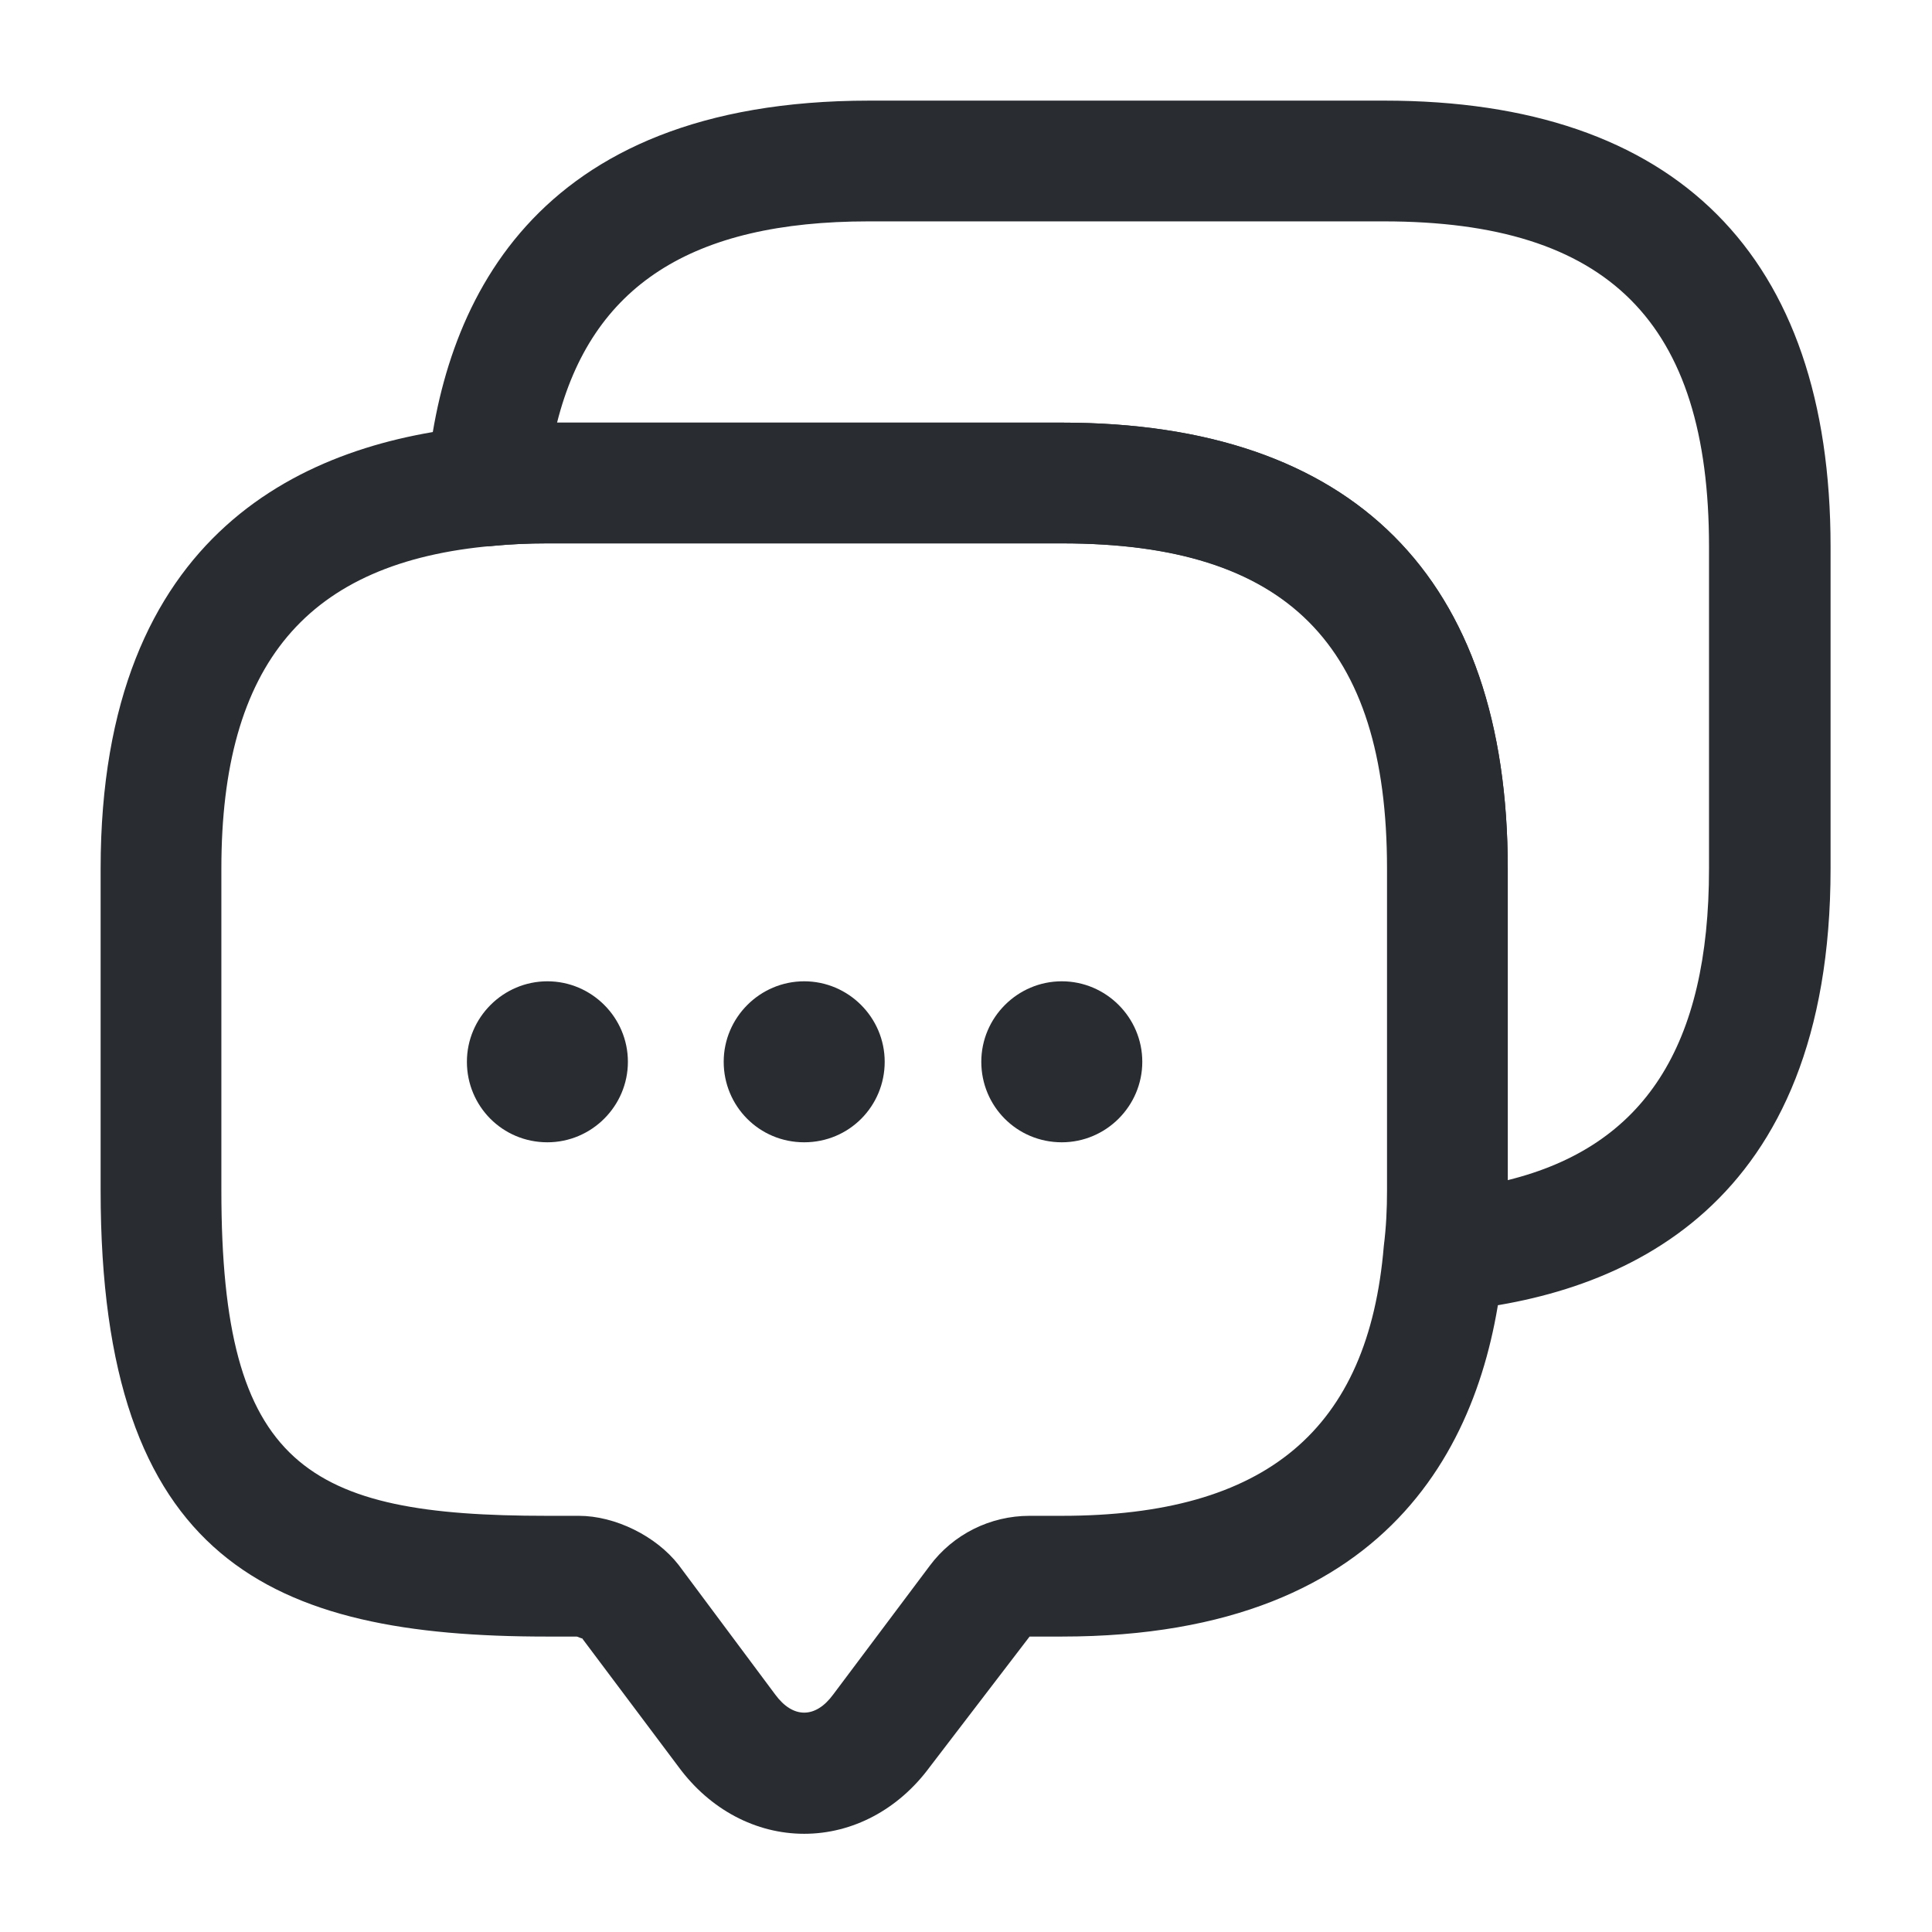
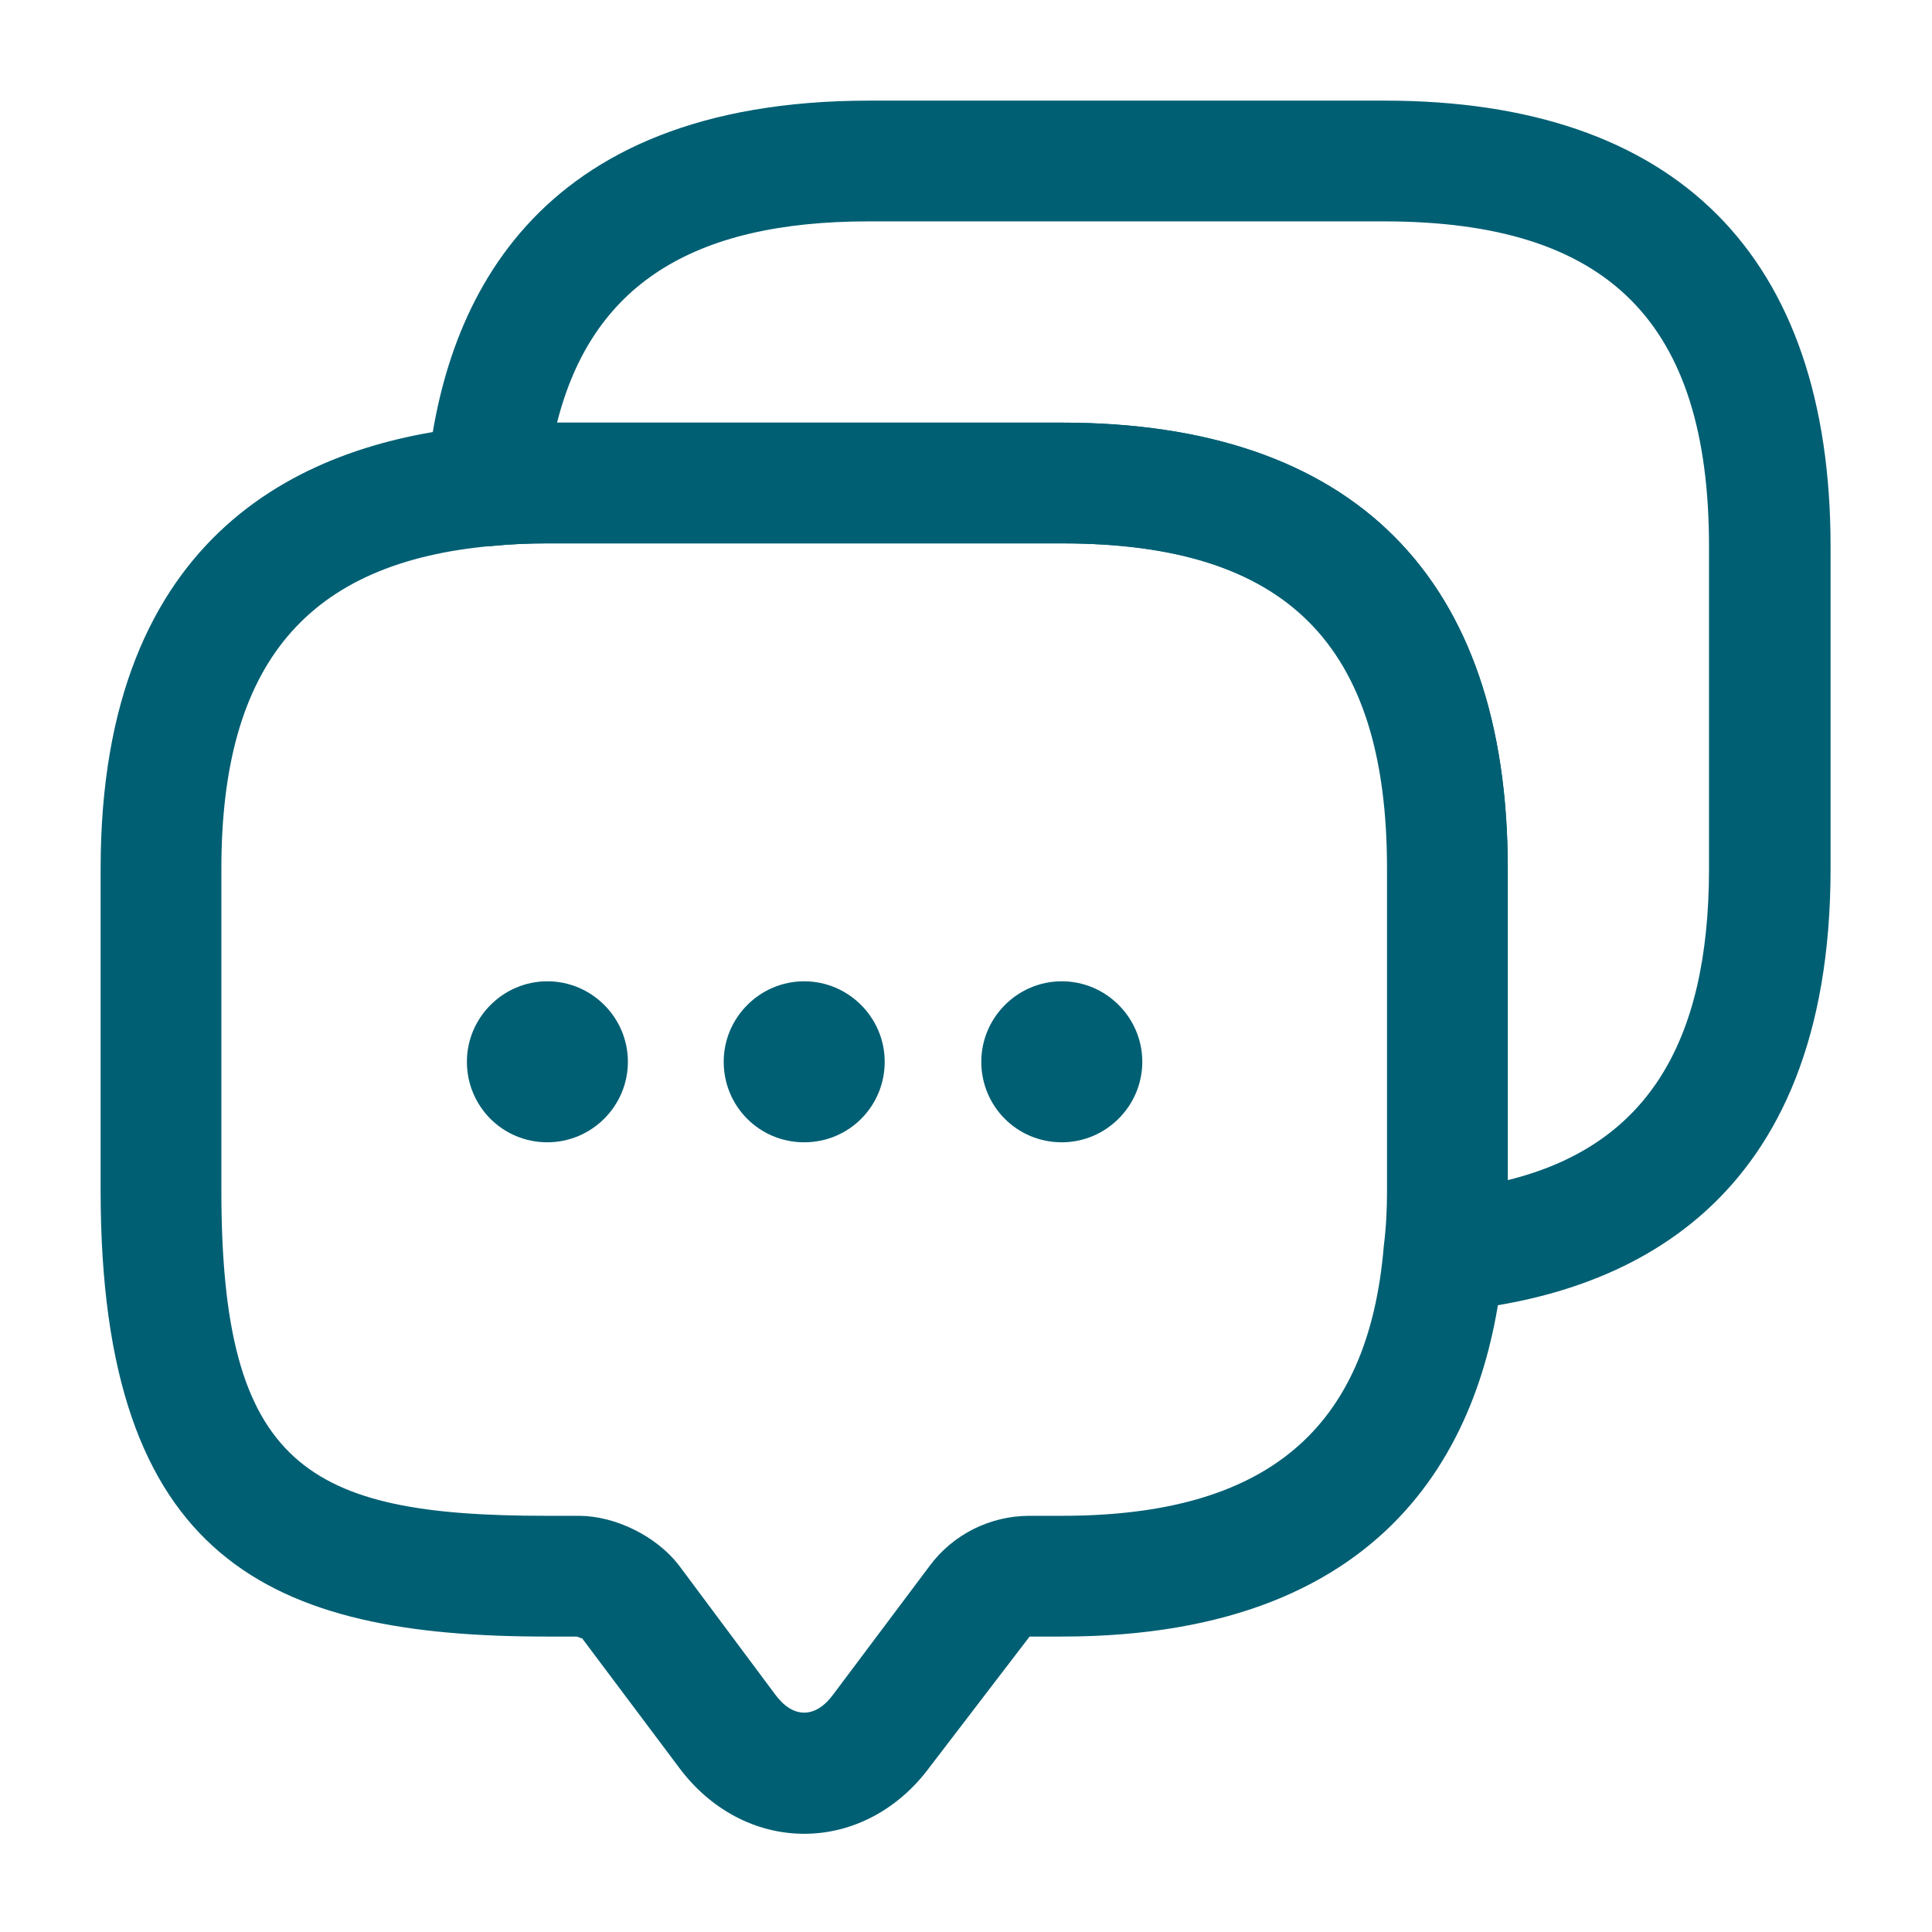
<svg xmlns="http://www.w3.org/2000/svg" width="24" height="24" viewBox="0 0 24 24" fill="none">
-   <path d="M9.99 22.78C9.39 22.78 8.82 22.48 8.43 21.95L7.23 20.35C7.23 20.36 7.18 20.33 7.16 20.33H6.79C3.37 20.33 1.25 19.4 1.25 14.79V10.79C1.25 6.58 3.82 5.48 5.98 5.29C6.22 5.26 6.5 5.25 6.79 5.25H13.19C16.81 5.25 18.73 7.17 18.73 10.79V14.79C18.73 15.08 18.72 15.36 18.68 15.63C18.5 17.76 17.4 20.33 13.19 20.33H12.79L11.55 21.95C11.16 22.48 10.59 22.78 9.99 22.78ZM6.79 6.75C6.56 6.75 6.34 6.76 6.13 6.78C3.81 6.98 2.75 8.25 2.75 10.79V14.79C2.75 18.22 3.81 18.83 6.79 18.83H7.19C7.64 18.83 8.15 19.08 8.43 19.44L9.63 21.05C9.85 21.35 10.13 21.35 10.35 21.05L11.55 19.45C11.84 19.06 12.3 18.83 12.79 18.83H13.19C15.73 18.83 17 17.76 17.19 15.48C17.22 15.24 17.23 15.02 17.23 14.79V10.79C17.23 8 15.98 6.75 13.19 6.75H6.79V6.75Z" fill="#292D32" />
-   <path d="M9.99 14.19C9.43 14.19 8.99 13.74 8.99 13.19C8.99 12.64 9.44 12.19 9.99 12.19C10.54 12.19 10.99 12.64 10.99 13.19C10.99 13.74 10.55 14.19 9.99 14.19Z" fill="#292D32" />
-   <path d="M13.19 14.19C12.63 14.19 12.19 13.74 12.19 13.19C12.19 12.64 12.64 12.19 13.19 12.19C13.74 12.19 14.19 12.64 14.19 13.19C14.19 13.74 13.74 14.19 13.19 14.19Z" fill="#292D32" />
-   <path d="M6.8 14.19C6.24 14.19 5.8 13.74 5.8 13.19C5.8 12.64 6.25 12.19 6.8 12.19C7.35 12.19 7.8 12.64 7.8 13.19C7.8 13.74 7.35 14.19 6.8 14.19Z" fill="#292D32" />
-   <path d="M17.94 16.29C17.74 16.29 17.54 16.21 17.4 16.06C17.24 15.9 17.17 15.67 17.2 15.45C17.23 15.24 17.24 15.02 17.24 14.79V10.79C17.24 8 15.99 6.75 13.2 6.75H6.8C6.57 6.75 6.35 6.76 6.14 6.78C5.92 6.81 5.69 6.73 5.53 6.58C5.37 6.42 5.28 6.2 5.3 5.98C5.48 3.82 6.59 1.25 10.8 1.25H17.2C20.82 1.25 22.74 3.17 22.74 6.79V10.79C22.74 15 20.17 16.1 18.01 16.29C17.98 16.29 17.96 16.29 17.94 16.29ZM6.92 5.25H13.19C16.81 5.25 18.73 7.17 18.73 10.79V14.66C20.43 14.24 21.23 12.99 21.23 10.79V6.79C21.23 4 19.98 2.75 17.19 2.75H10.79C8.59 2.75 7.35 3.55 6.92 5.25Z" fill="#292D32" />
+   <path d="M9.99 22.78C9.39 22.78 8.82 22.48 8.43 21.95L7.23 20.35C7.23 20.36 7.18 20.33 7.16 20.33H6.79C3.37 20.33 1.25 19.4 1.25 14.79V10.79C1.25 6.58 3.82 5.48 5.98 5.29C6.22 5.26 6.5 5.25 6.79 5.25H13.19C16.81 5.25 18.73 7.17 18.73 10.79V14.79C18.73 15.08 18.72 15.36 18.68 15.63C18.5 17.76 17.4 20.33 13.19 20.33H12.79L11.55 21.95C11.16 22.48 10.59 22.78 9.99 22.78ZM6.79 6.75C6.56 6.75 6.34 6.76 6.13 6.78C3.81 6.98 2.75 8.25 2.75 10.79V14.79C2.75 18.22 3.81 18.83 6.79 18.83H7.19C7.64 18.83 8.15 19.08 8.43 19.44L9.63 21.05C9.85 21.35 10.13 21.35 10.35 21.05L11.55 19.45C11.84 19.06 12.3 18.83 12.79 18.83H13.19C15.73 18.83 17 17.76 17.19 15.48C17.22 15.24 17.23 15.02 17.23 14.79V10.79C17.23 8 15.98 6.75 13.19 6.75H6.79V6.75Z" fill="#005F73" />
+   <path d="M9.99 14.19C9.43 14.19 8.99 13.74 8.99 13.19C8.99 12.64 9.44 12.19 9.99 12.19C10.54 12.19 10.99 12.64 10.99 13.19C10.99 13.74 10.55 14.19 9.99 14.19Z" fill="#005F73" />
+   <path d="M13.19 14.19C12.63 14.19 12.19 13.74 12.19 13.19C12.19 12.64 12.64 12.19 13.19 12.19C13.74 12.19 14.19 12.64 14.19 13.19C14.19 13.74 13.74 14.19 13.19 14.19Z" fill="#005F73" />
+   <path d="M6.8 14.19C6.24 14.19 5.8 13.74 5.8 13.19C5.8 12.64 6.25 12.19 6.8 12.19C7.35 12.19 7.8 12.64 7.8 13.19C7.8 13.74 7.35 14.19 6.8 14.19Z" fill="#005F73" />
+   <path d="M17.94 16.29C17.74 16.29 17.54 16.21 17.4 16.06C17.24 15.9 17.17 15.67 17.2 15.45C17.23 15.24 17.24 15.02 17.24 14.79V10.79C17.24 8 15.99 6.75 13.2 6.75H6.8C6.57 6.75 6.35 6.76 6.14 6.78C5.92 6.81 5.69 6.73 5.53 6.58C5.37 6.42 5.28 6.2 5.3 5.98C5.48 3.82 6.59 1.25 10.8 1.25H17.2C20.82 1.25 22.74 3.17 22.74 6.79V10.79C22.74 15 20.17 16.1 18.01 16.29C17.98 16.29 17.96 16.29 17.94 16.29ZM6.92 5.25H13.19C16.81 5.25 18.73 7.17 18.73 10.79V14.66C20.43 14.24 21.23 12.99 21.23 10.79V6.79C21.23 4 19.98 2.75 17.19 2.75H10.79C8.59 2.75 7.35 3.55 6.92 5.25Z" fill="#005F73" />
</svg>
